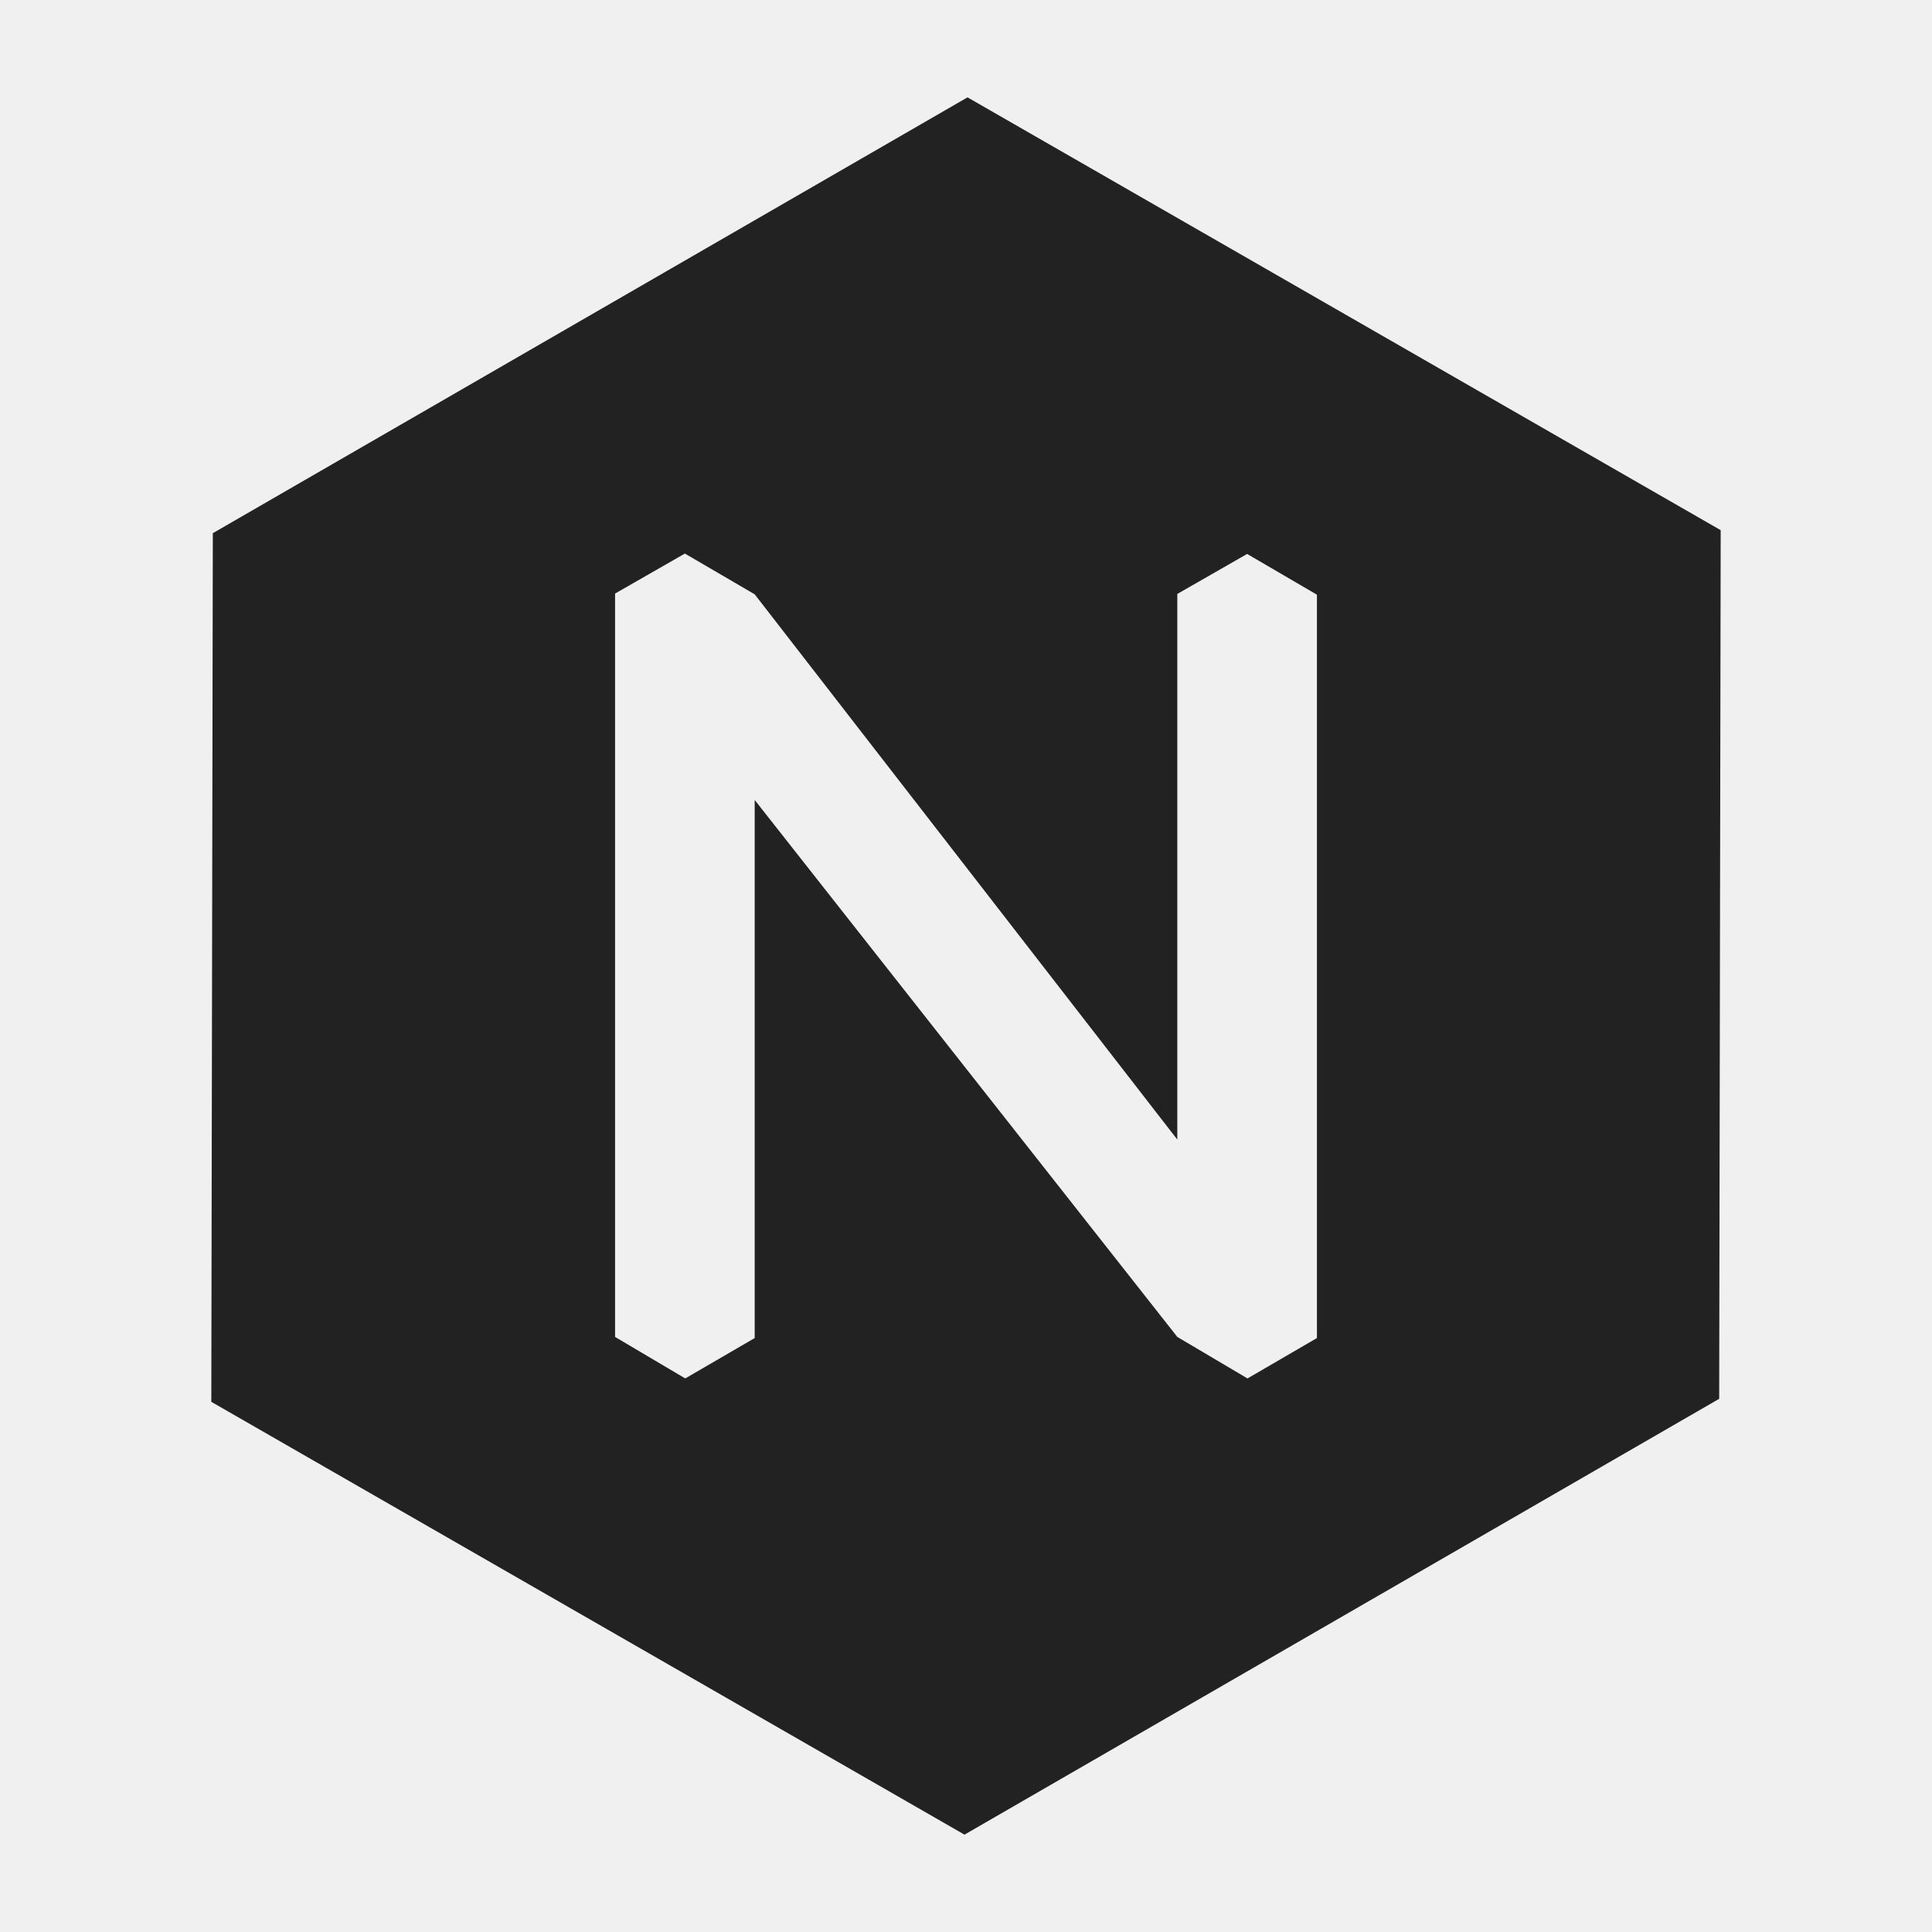
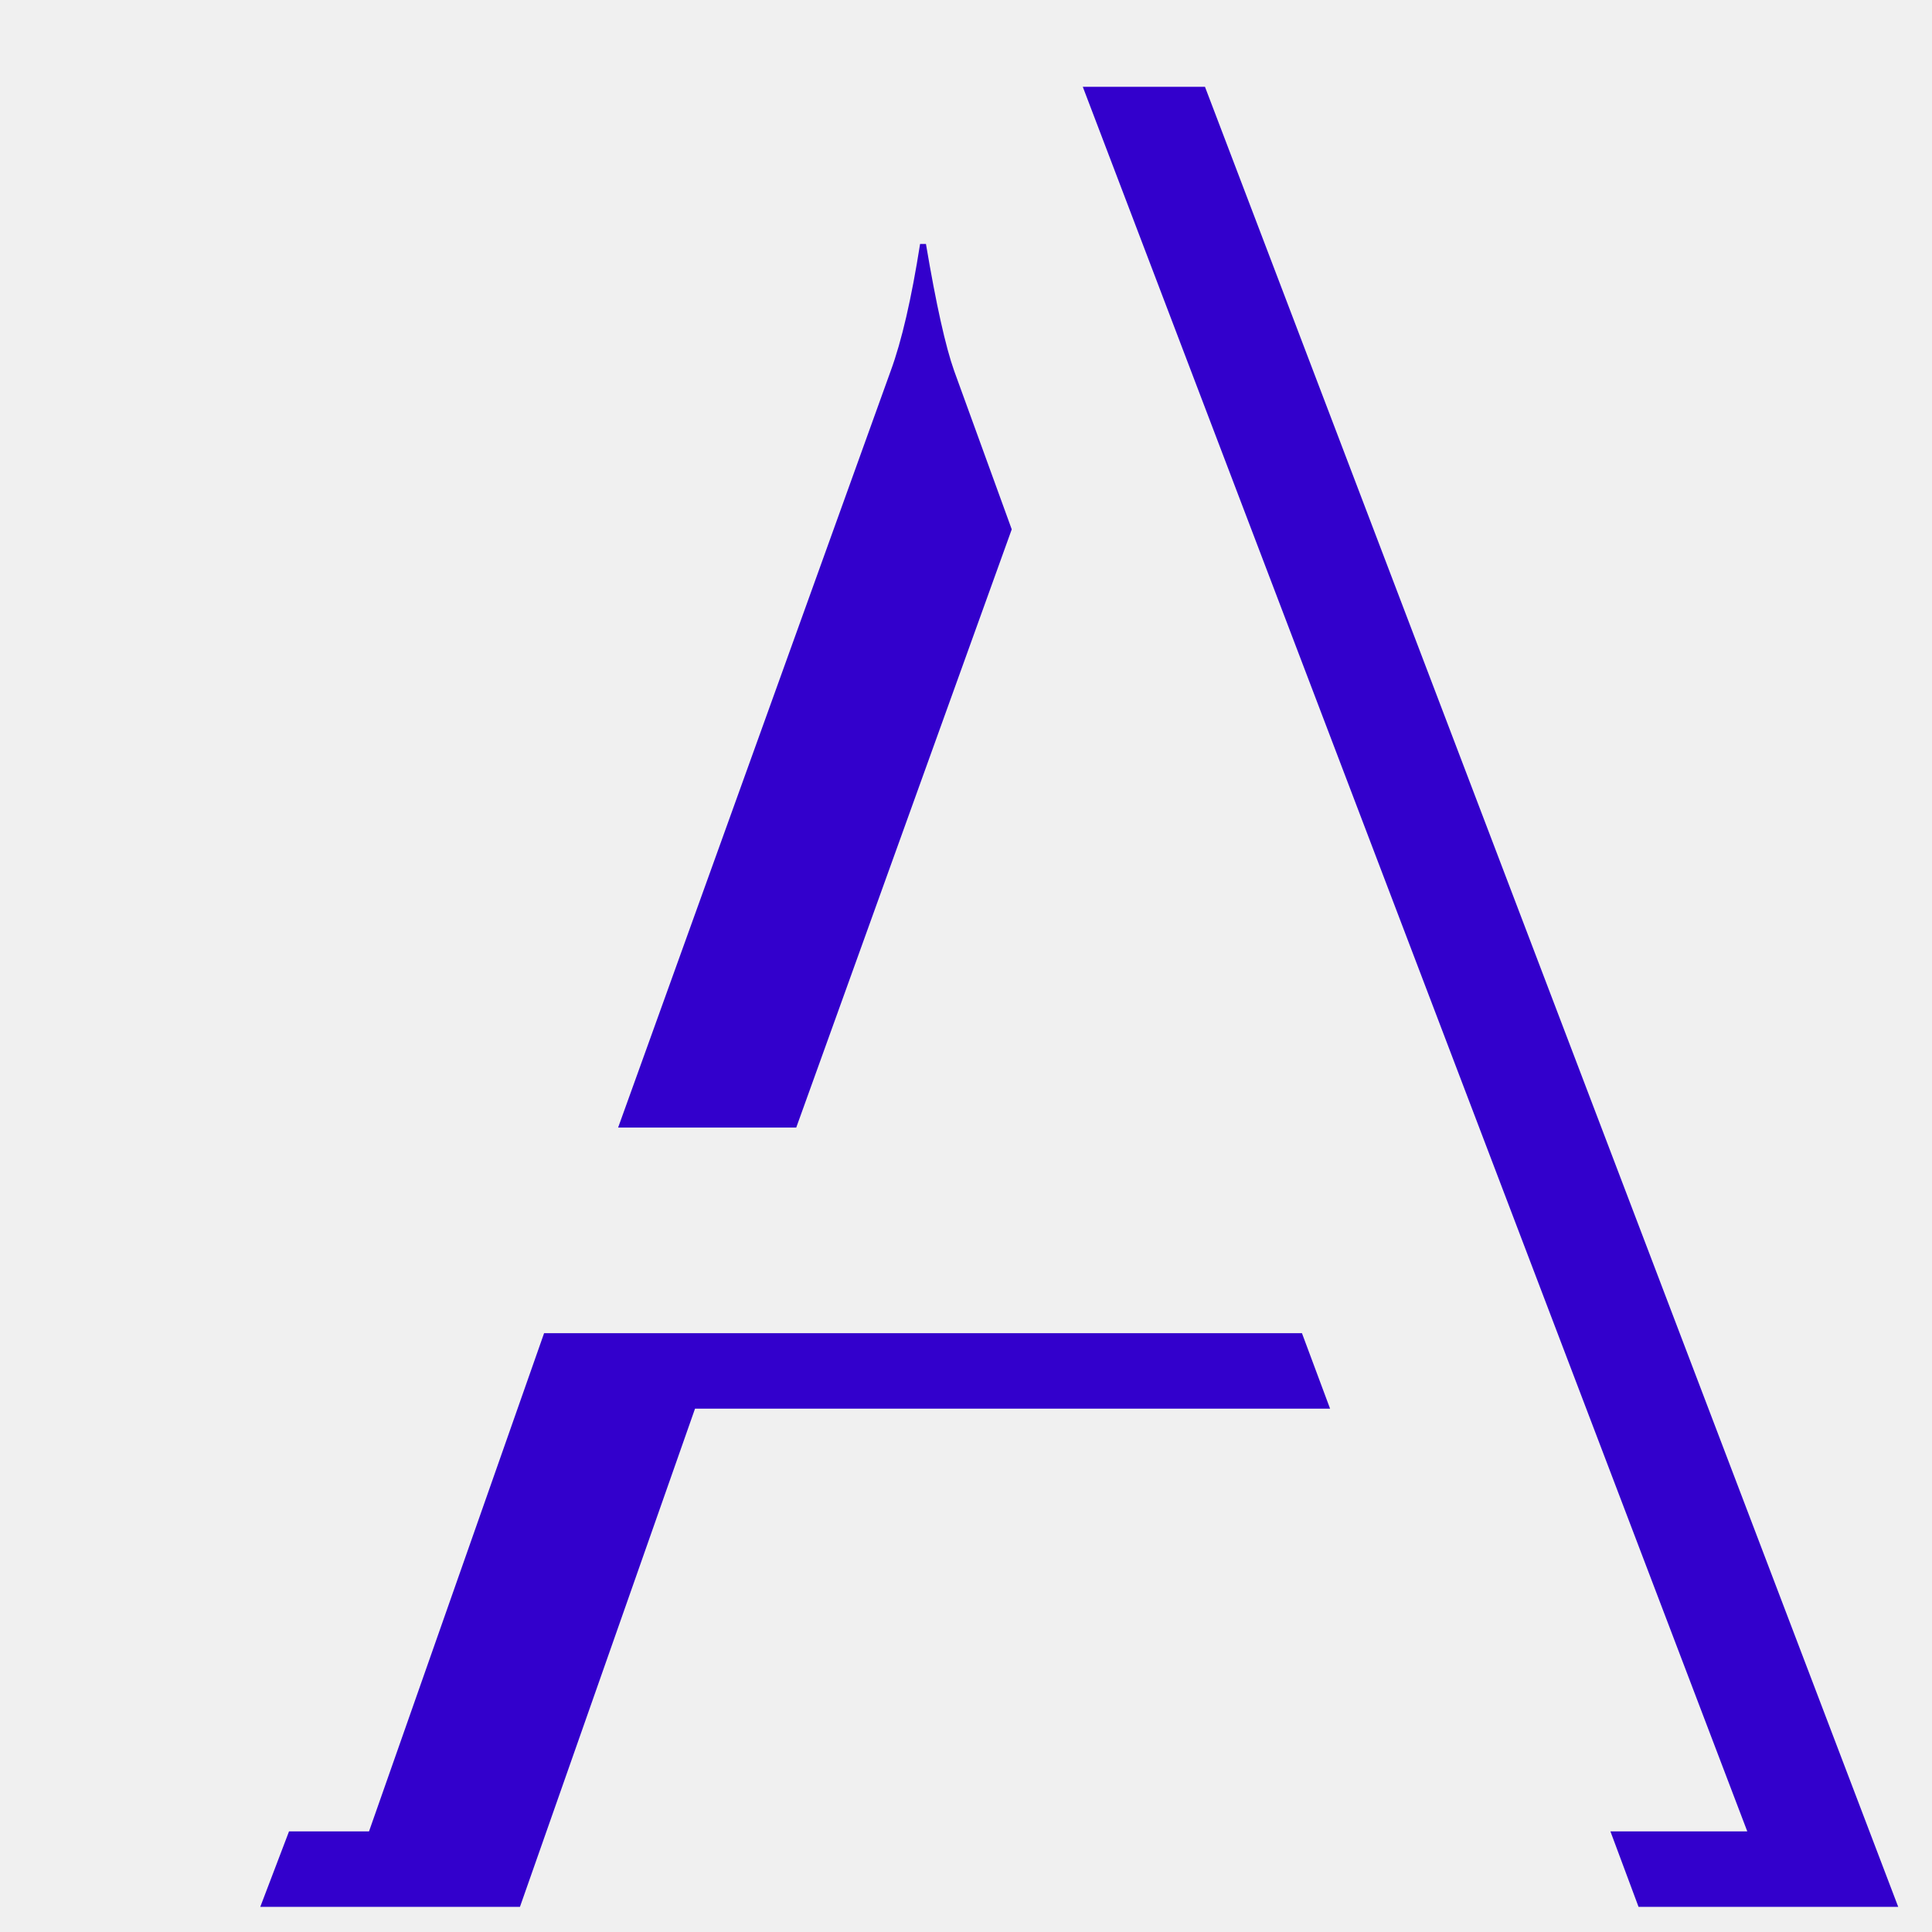
- <svg xmlns="http://www.w3.org/2000/svg" xml:space="preserve" enable-background="new 0 0 512 512" viewBox="0 0 512 512" height="512px" width="512px" y="0px" x="0px" id="NexT" version="1.1">
-   <defs id="defs3388" />
-   <path style="fill:#222222;fill-opacity:1" id="path3384" d="M 256.4,25.8 56.4,141.3 56,371.5 255.6,486.2 455.6,370.7 456,140.5 Z m 92.6,328.8 -18.4,10.7 -18.6,-11 0,0 -112,-142.3 0,142.6 -18.4,10.7 -18.6,-11 0,-197 18.5,-10.6 18.5,10.8 0,0 112,144.5 0,-144.6 18.5,-10.6 18.5,10.8 z" />
+ <svg xmlns="http://www.w3.org/2000/svg" version="1.1" id="NexT" x="0px" y="0px" width="512px" height="512px" viewBox="0 0 512 512" enable-background="new 0 0 512 512" xml:space="preserve">
+   <path display="none" fill="#3300CC" d="M503.046,505.334H434.23l-49.198-132.027H184.189l-46.396,132.027H68.977L252.693,23h66.637  L503.046,505.334z M365.726,318.814l-72.864-200.53c-2.287-6.432-4.778-17.642-7.474-33.63h-1.557  c-2.287,14.533-4.88,25.743-7.784,33.63l-72.241,200.531h161.92V318.814z" />
+   <path display="none" fill="#FFFFFF" d="M463.046,485.334H394.23l-49.198-132.027H144.189L97.793,485.334H28.977L212.693,3h66.637  L463.046,485.334z M325.726,298.814l-72.864-200.53c-2.287-6.432-4.778-17.642-7.474-33.63h-1.557  c-2.287,14.533-4.88,25.743-7.784,33.63l-72.241,200.531h161.92V298.814z" />
+   <polygon fill="none" points="325.726,298.815 325.726,298.814 268.122,140.282 211.011,298.815 " />
+   <polygon fill="#3300CC" points="503.046,505.334 319.33,23 286.948,23 463.046,485.334 426.777,485.334 434.23,505.334 " />
+   <path fill="#3300CC" d="M268.122,140.282l-15.26-41.998c-2.287-6.432-4.778-17.642-7.474-33.63h-1.557  c-2.287,14.533-4.88,25.743-7.784,33.63l-72.241,200.531h47.205L268.122,140.282z" />
+   <polygon fill="#3300CC" points="144.189,353.307 97.793,485.334 76.595,485.334 68.977,505.334 137.793,505.334 184.189,373.307   352.485,373.307 345.032,353.307 " />
</svg>
